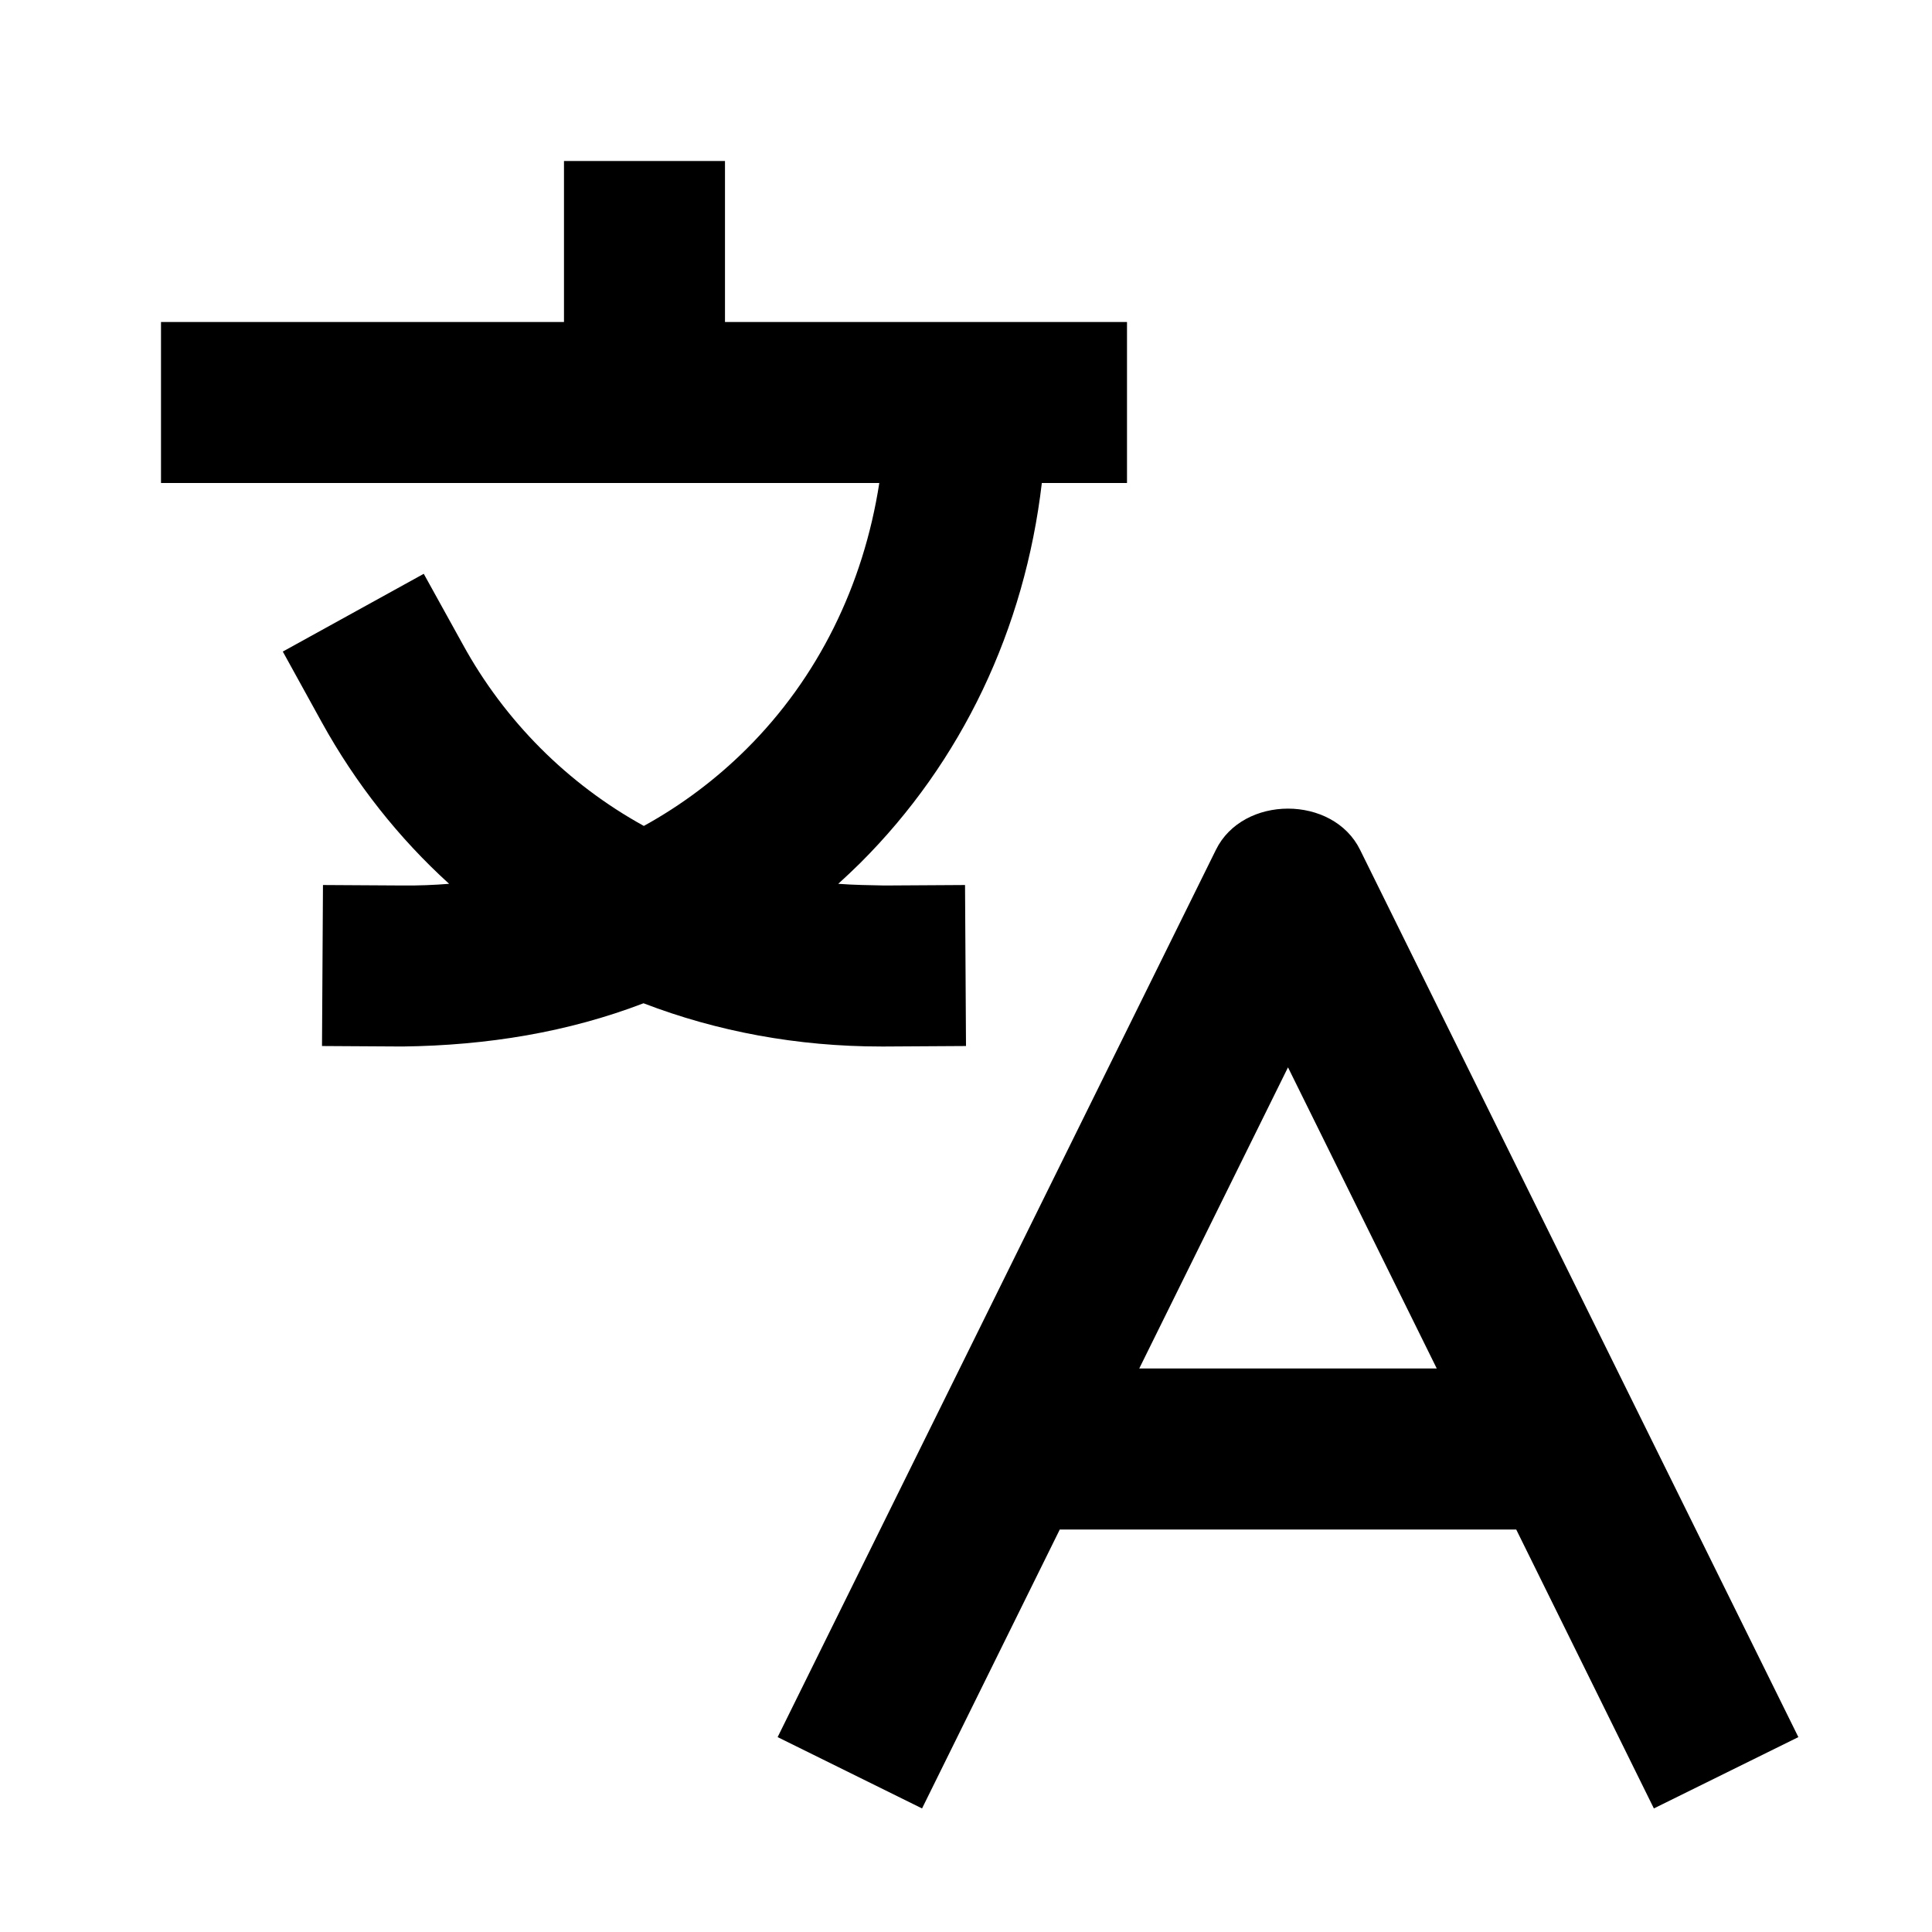
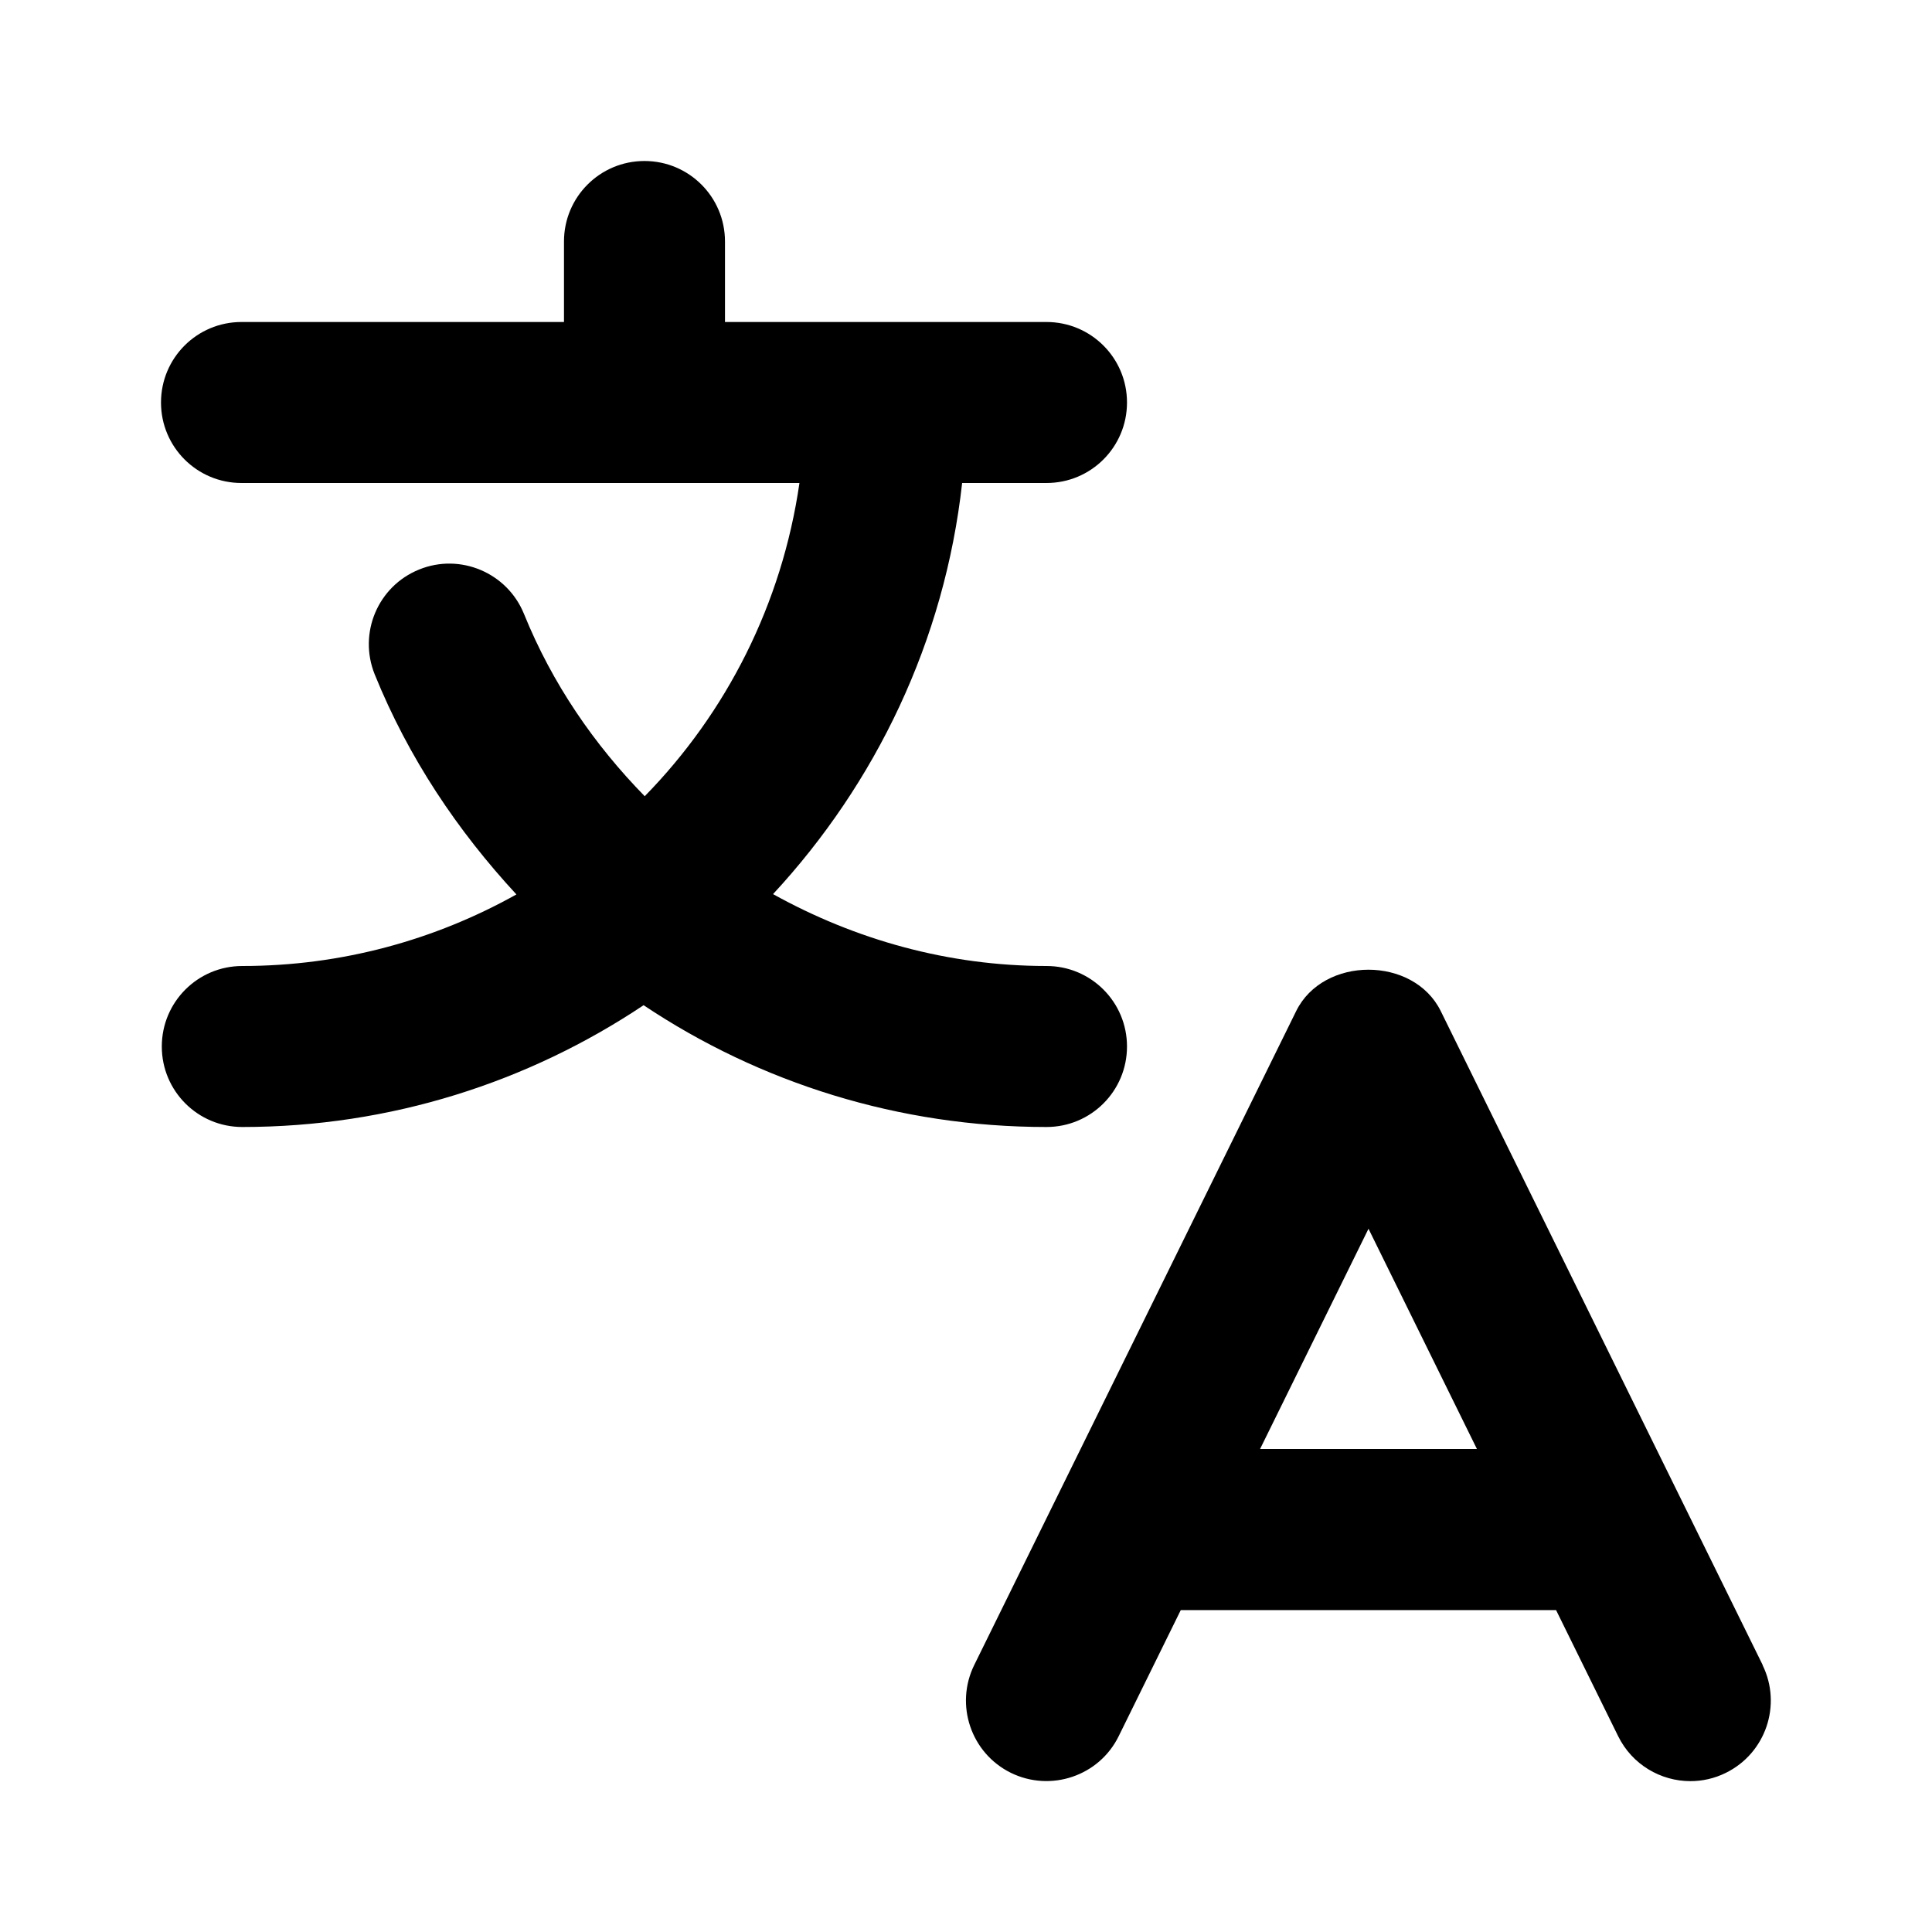
- <svg xmlns="http://www.w3.org/2000/svg" viewBox="0 0 24 24">
-   <path d="M16.896 10.558c-.335-.684-1.457-.684-1.792 0L9.66 21.579l1.794.886L13.165 19h5.67l1.71 3.465 1.795-.886-5.444-11.021ZM14.152 17 16 13.259 17.848 17h-3.696ZM11 13l1-.006-.012-2-1 .006c-.181-.004-.384-.006-.575-.021.092-.083.18-.167.269-.254C11.95 9.463 12.73 7.812 12.942 6H14V4H9.006V2h-2v2H2v2h8.923c-.197 1.271-.762 2.422-1.652 3.306a5.72 5.72 0 0 1-1.273.954 5.706 5.706 0 0 1-2.25-2.257l-.484-.875-1.751.966.483.876c.424.768.96 1.443 1.583 2.009a6.396 6.396 0 0 1-.567.021l-1-.006-.012 2L5 13c1.058-.013 2.06-.179 2.994-.537.914.351 1.91.537 2.952.537H11Z" />
+ <svg xmlns="http://www.w3.org/2000/svg" id="a" width="24" height="24" viewBox="0 0 24 24">
+   <g id="b">
+     <g id="e">
+       <path d="m21.897,20.684l-4-8.125c-.338-.684-1.457-.684-1.795,0l-4,8.125c-.243.495-.04,1.095.456,1.339.494.242,1.096.04,1.339-.456l.771-1.566h4.662l.771,1.566c.174.354.529.559.898.559.148,0,.299-.033.44-.103.496-.244.699-.844.456-1.339Zm-6.244-2.684l1.347-2.736,1.347,2.736h-2.693Z" style="stroke-width:0px;" />
+       <path d="m13,14c.553,0,1-.447,1-1s-.447-1-1-1c-1.223,0-2.379-.328-3.397-.893,1.275-1.376,2.131-3.144,2.349-5.107h1.048c.553,0,1-.447,1-1s-.447-1-1-1h-3.994v-1c0-.553-.447-1-1-1s-1,.447-1,1v1H3c-.553,0-1,.447-1,1s.447,1,1,1h6.931c-.217,1.503-.907,2.854-1.922,3.891-.627-.641-1.148-1.396-1.5-2.265-.208-.512-.793-.759-1.303-.551-.512.207-.758.79-.551,1.303.42,1.038,1.032,1.946,1.76,2.733-1.009.564-2.169.889-3.405.889-.553,0-1,.447-1,1s.447,1,1,1c1.843,0,3.557-.559,4.985-1.513,1.446.966,3.174,1.513,5.004,1.513Z" style="stroke-width:0px;" />
+     </g>
+   </g>
</svg>
